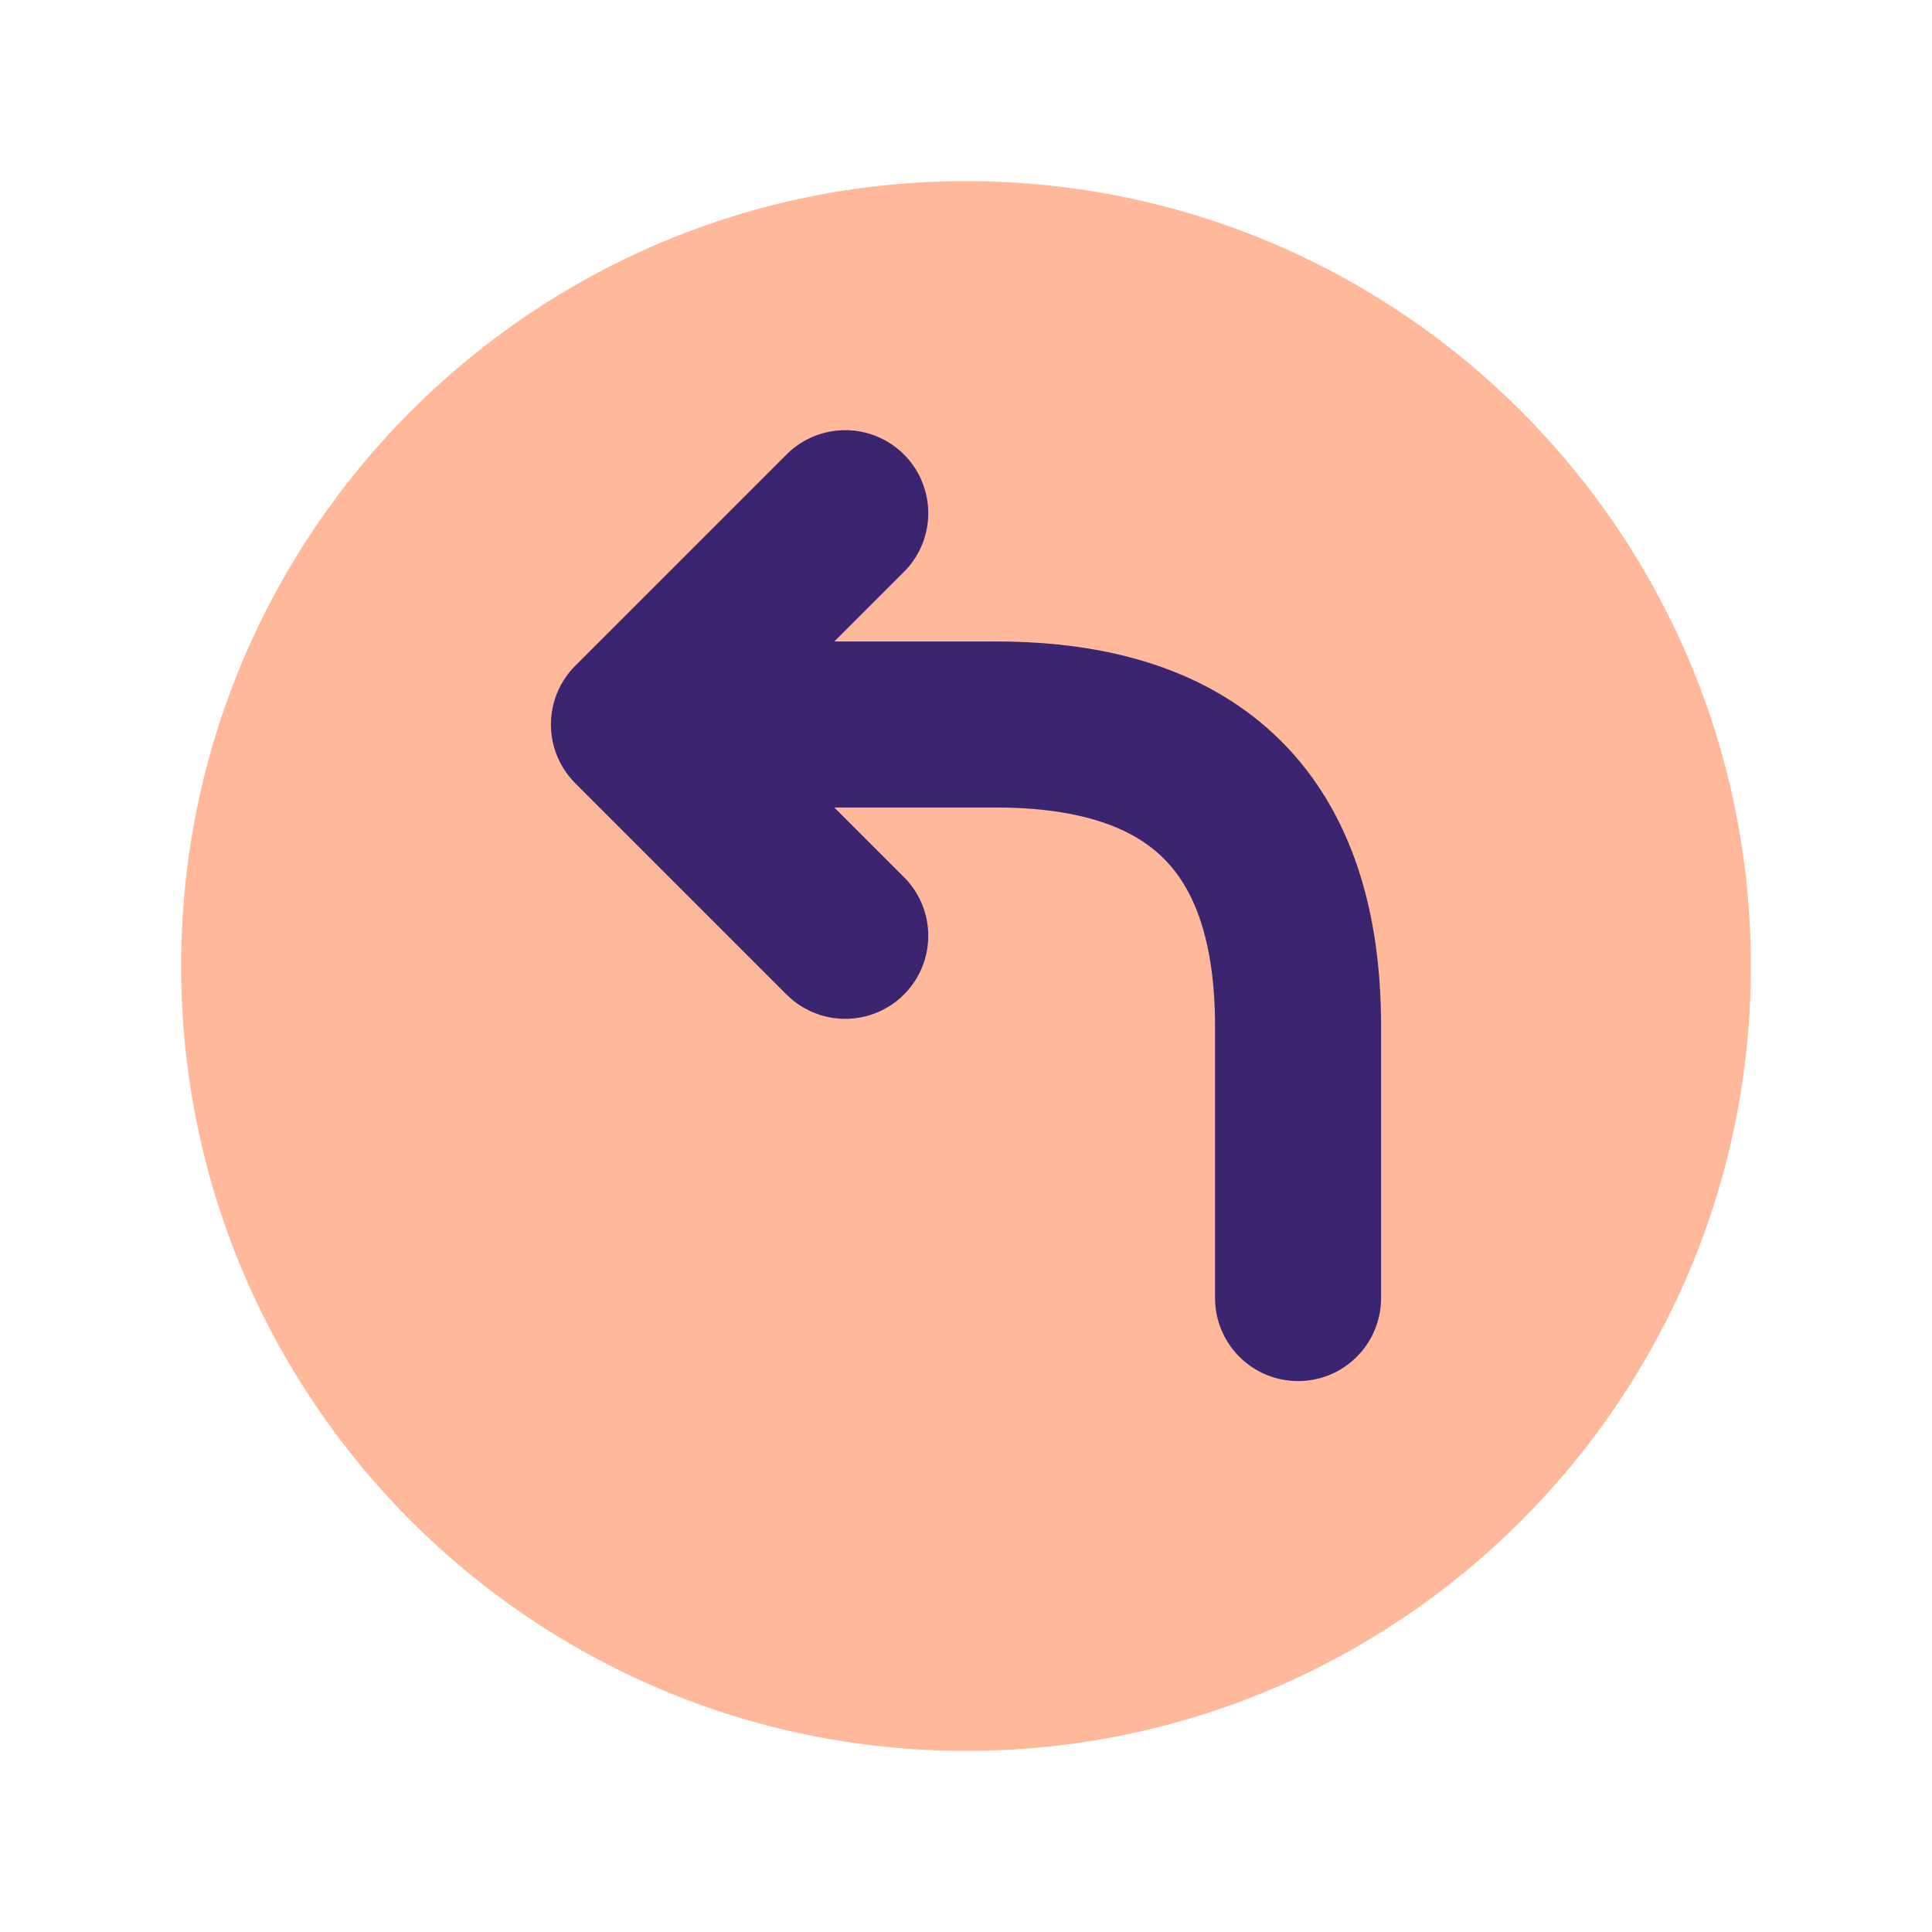
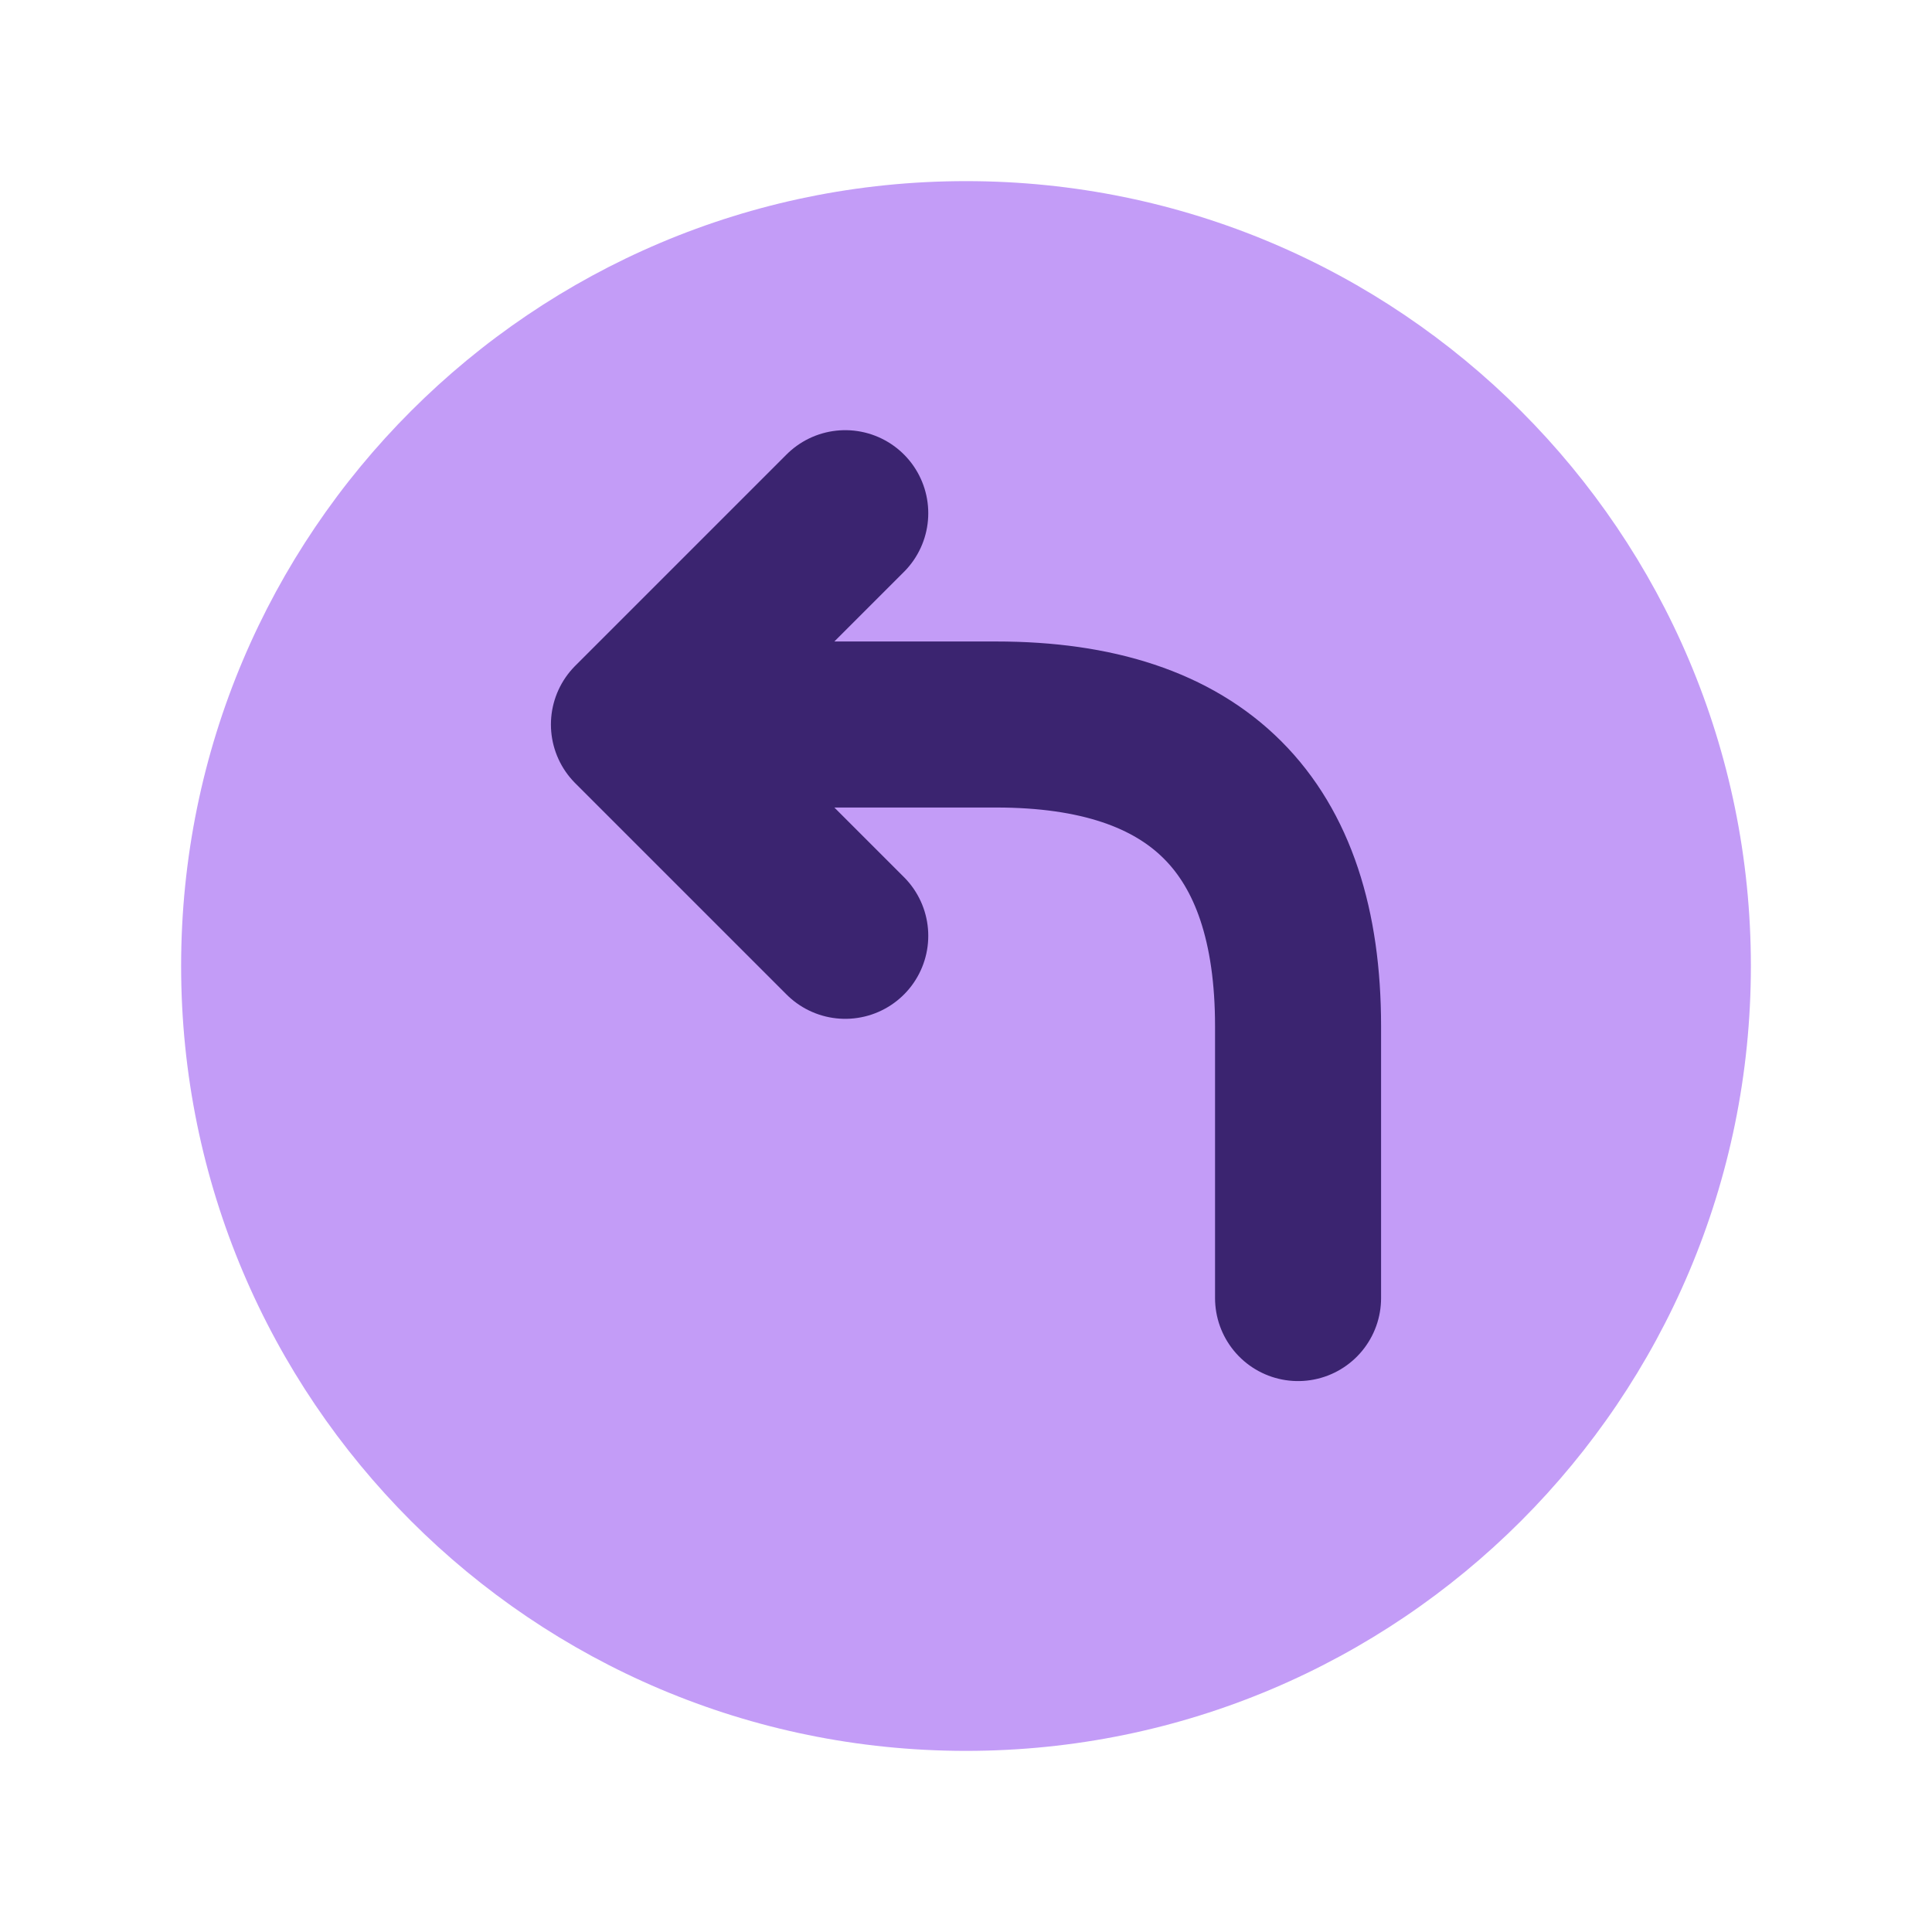
<svg xmlns="http://www.w3.org/2000/svg" viewBox="0 0 128 128">
-   <circle cx="64" cy="64" r="52" fill="#ffb899" />
+   <circle cx="64" cy="64" r="52" fill="#c39cf7" />
  <path d="M86 86 V68 Q86 48 66 48 H42 M56 34 L42 48 L56 62" stroke="#3b2470" stroke-width="11" fill="none" stroke-linecap="round" stroke-linejoin="round" />
</svg>
